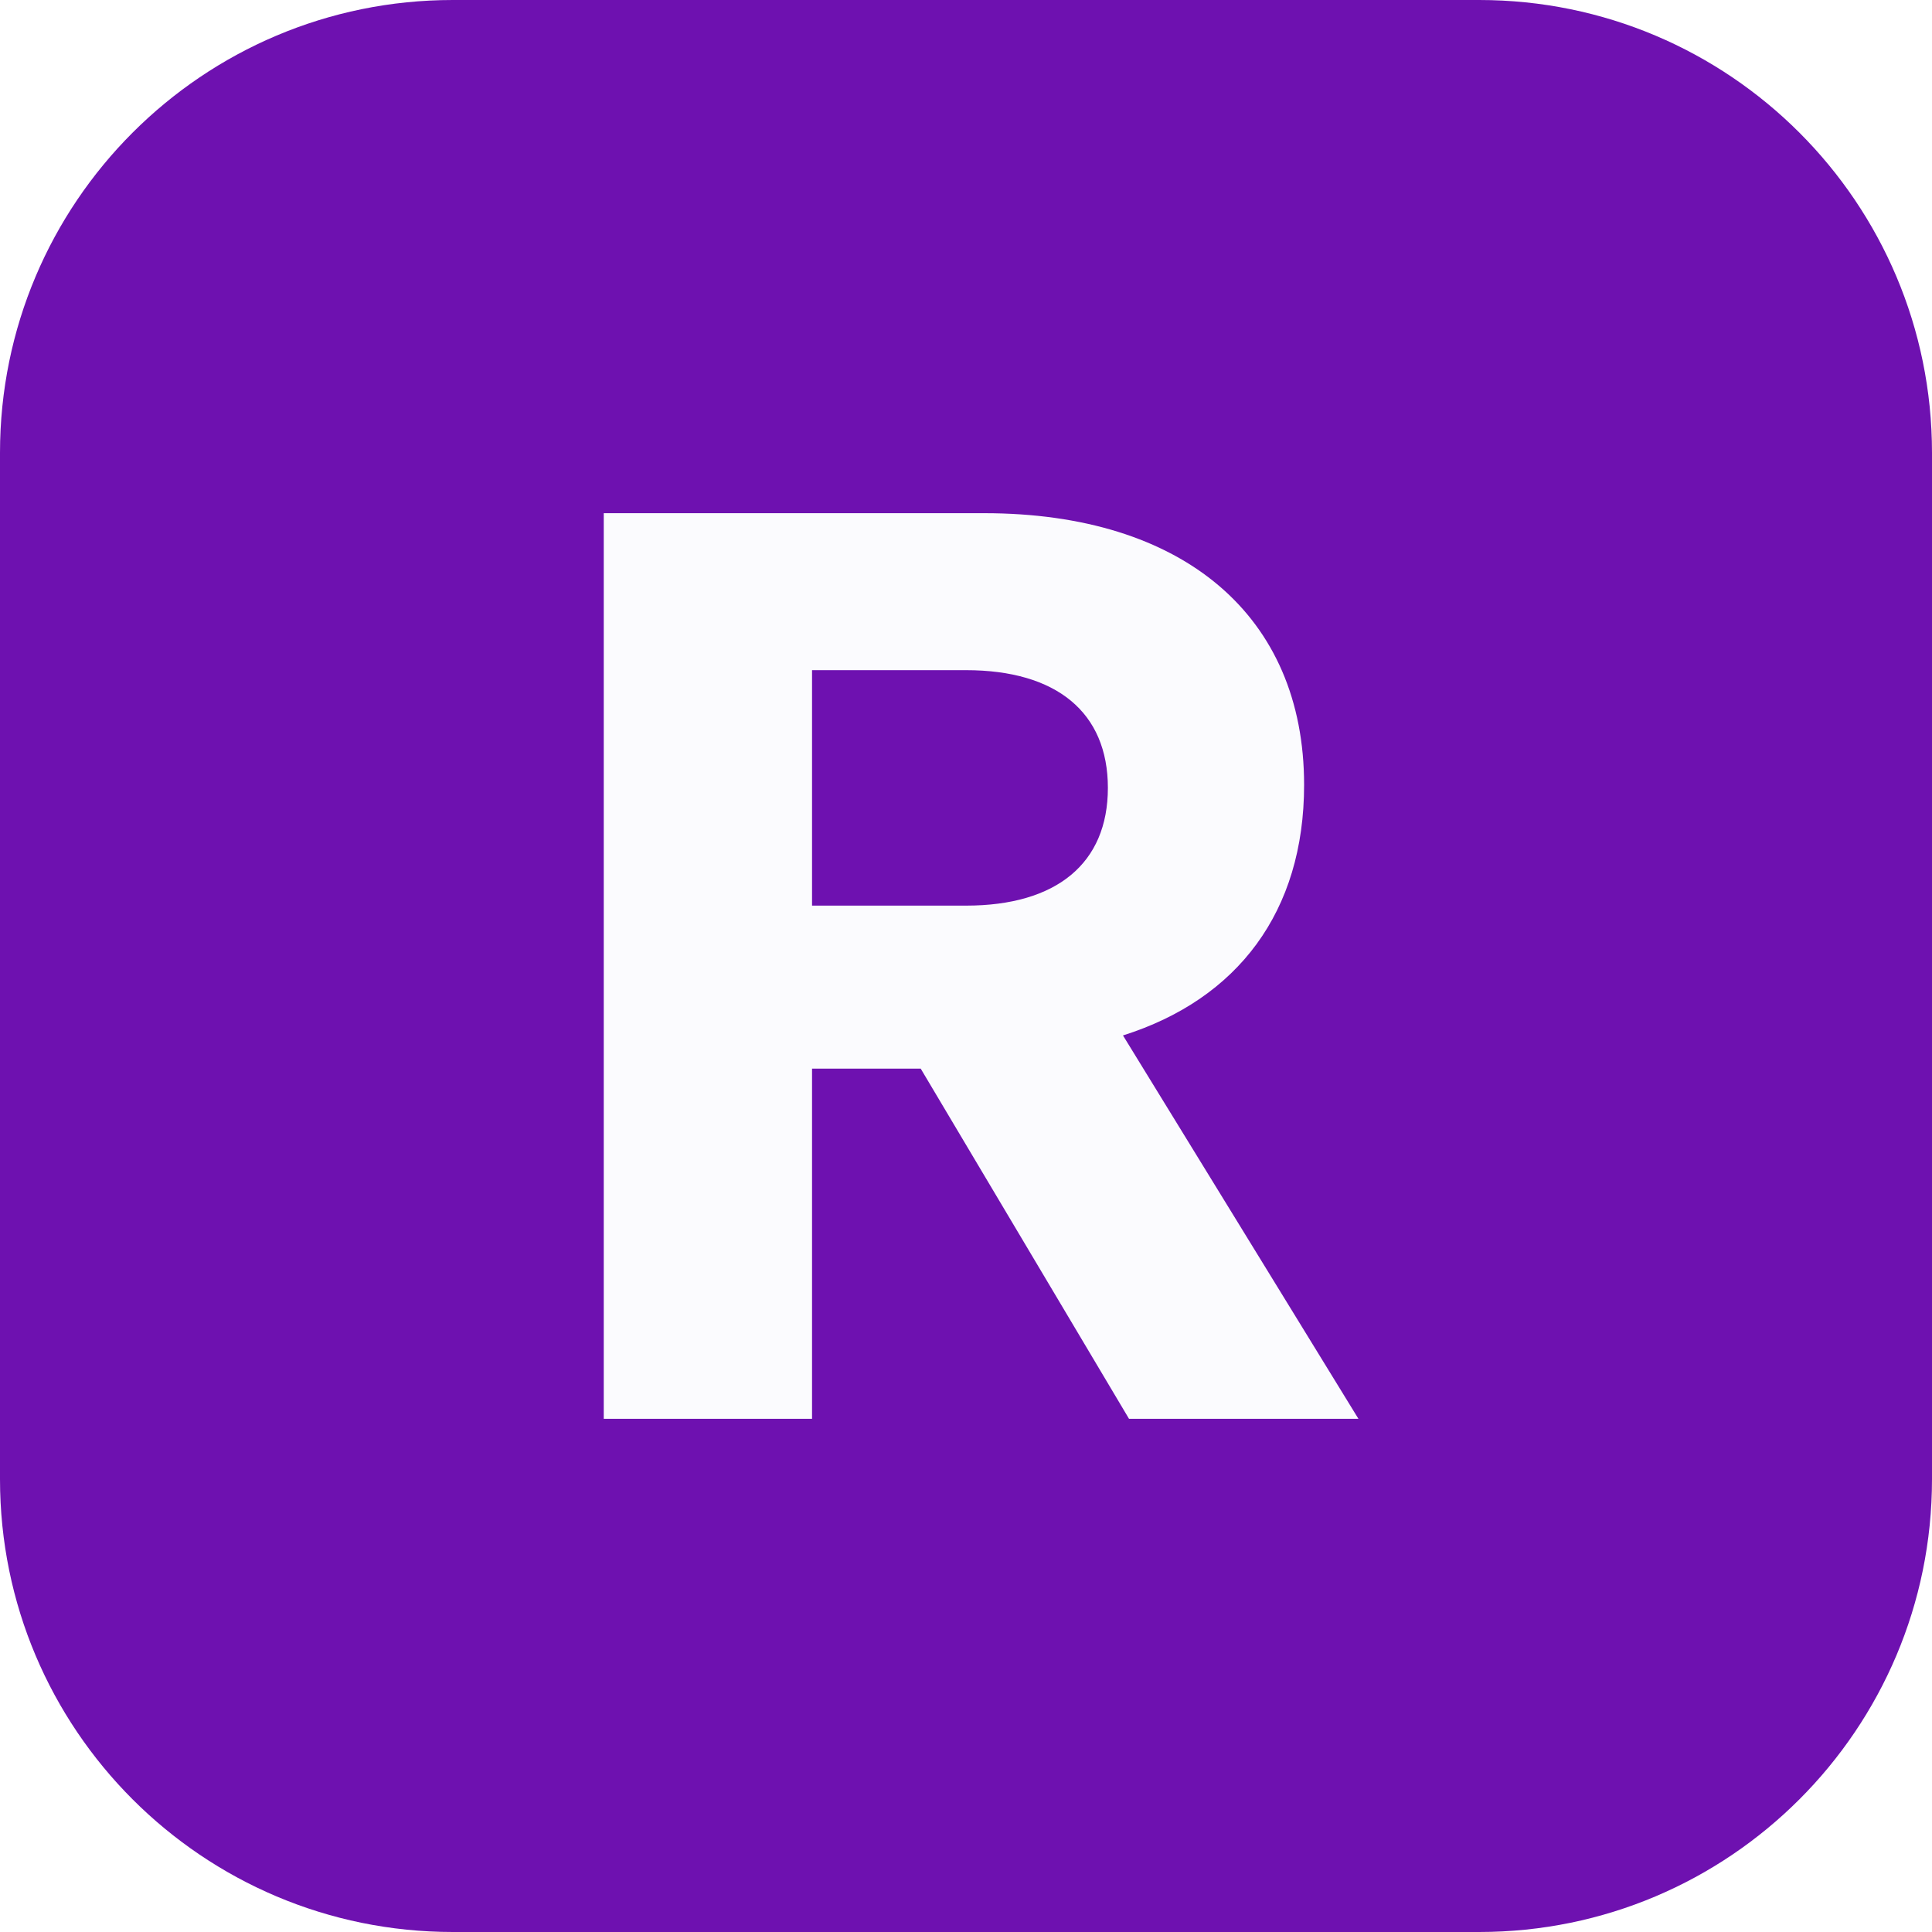
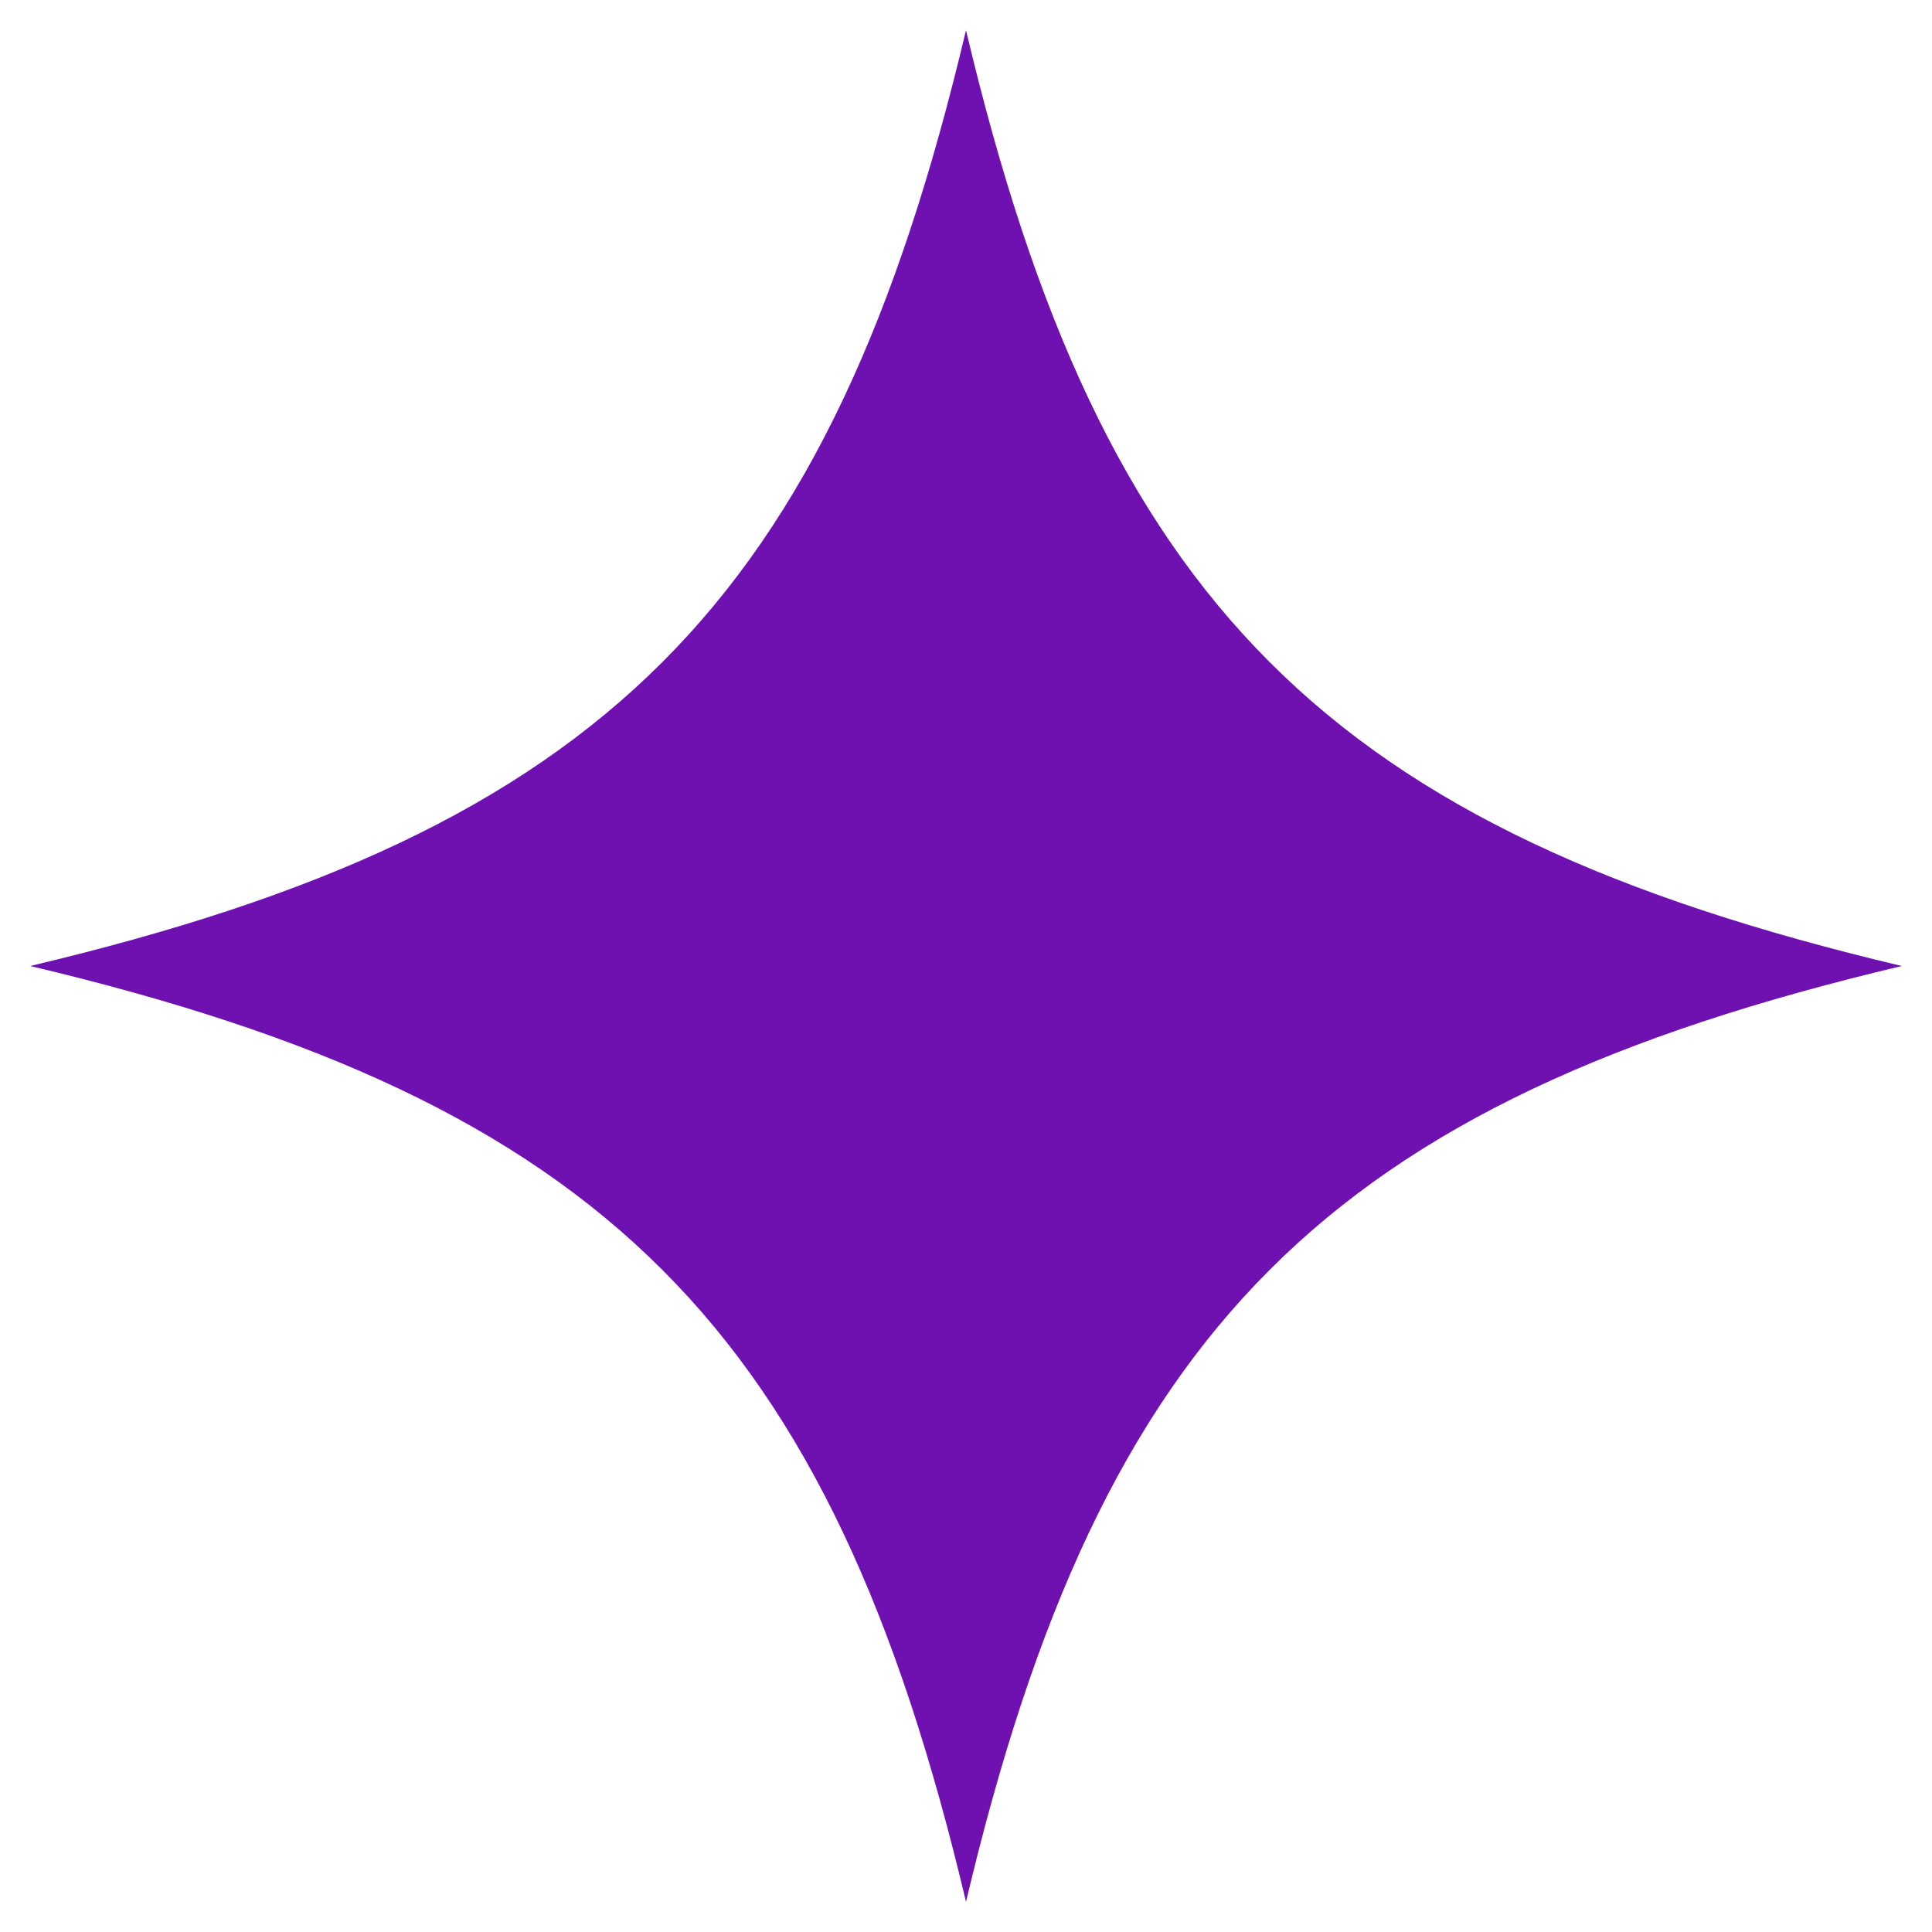
<svg xmlns="http://www.w3.org/2000/svg" viewBox="0 0 64 64" role="img" aria-label="Raul Rodrigues">
-   <rect width="64" height="64" rx="15" fill="#6e11b0" />
-   <path d="M20 47V17h12.6c6.6 0 10.6 3.4 10.6 9 0 4.2-2.2 7.1-6 8.3L45 47h-7.6l-6.9-11.6h-3.6V47H20zm6.9-17h5.1c3 0 4.7-1.4 4.7-3.9s-1.7-3.9-4.7-3.9h-5.1V30z" fill="#fbfbfe" />
+   <style>
+     /* a marca acompanha o tema do sistema, como o resto do site (D-44).
+        A matiz é 303.724 nos dois — muda luminosidade, não identidade. */
+     .m { fill: #6e11b0 }
+     @media (prefers-color-scheme: dark) { .m { fill: #bf81ff } }
+   </style>
+   <path class="m" d="M32 1 C36.5 20 44 27.5 63 32 C44 36.5 36.5 44 32 63 C27.5 44 20 36.5 1 32 C20 27.5 27.5 20 32 1Z" />
</svg>
